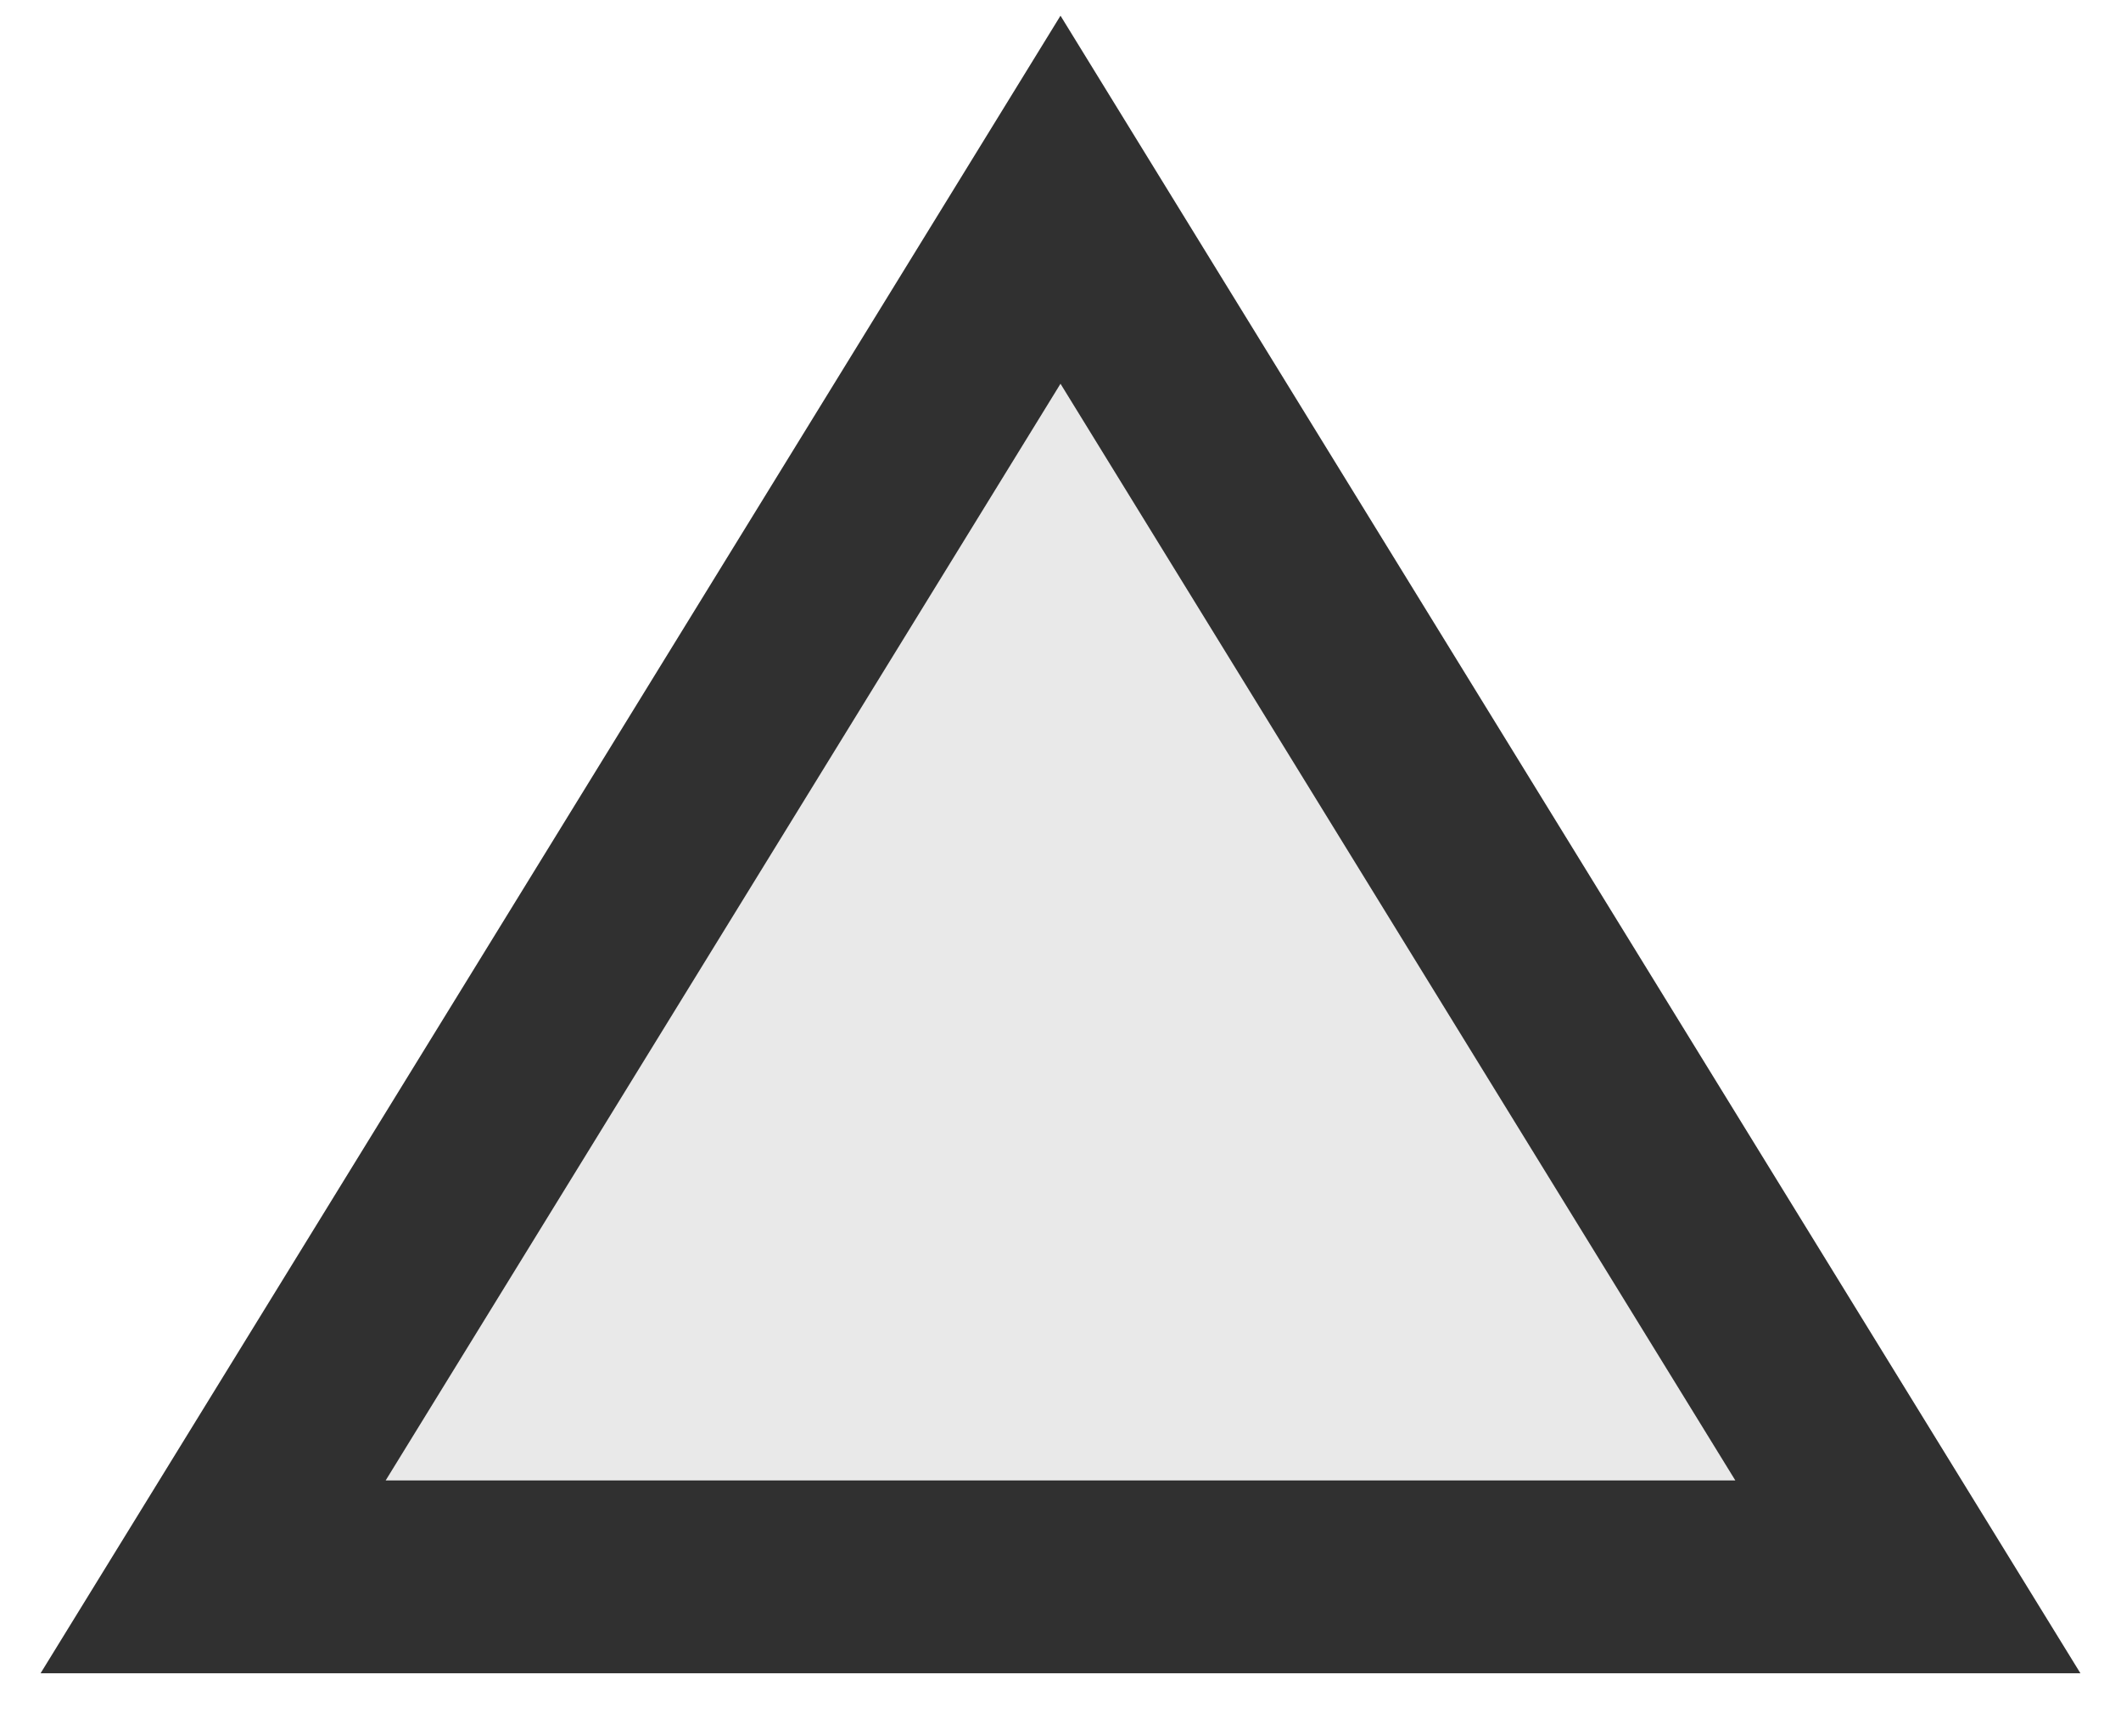
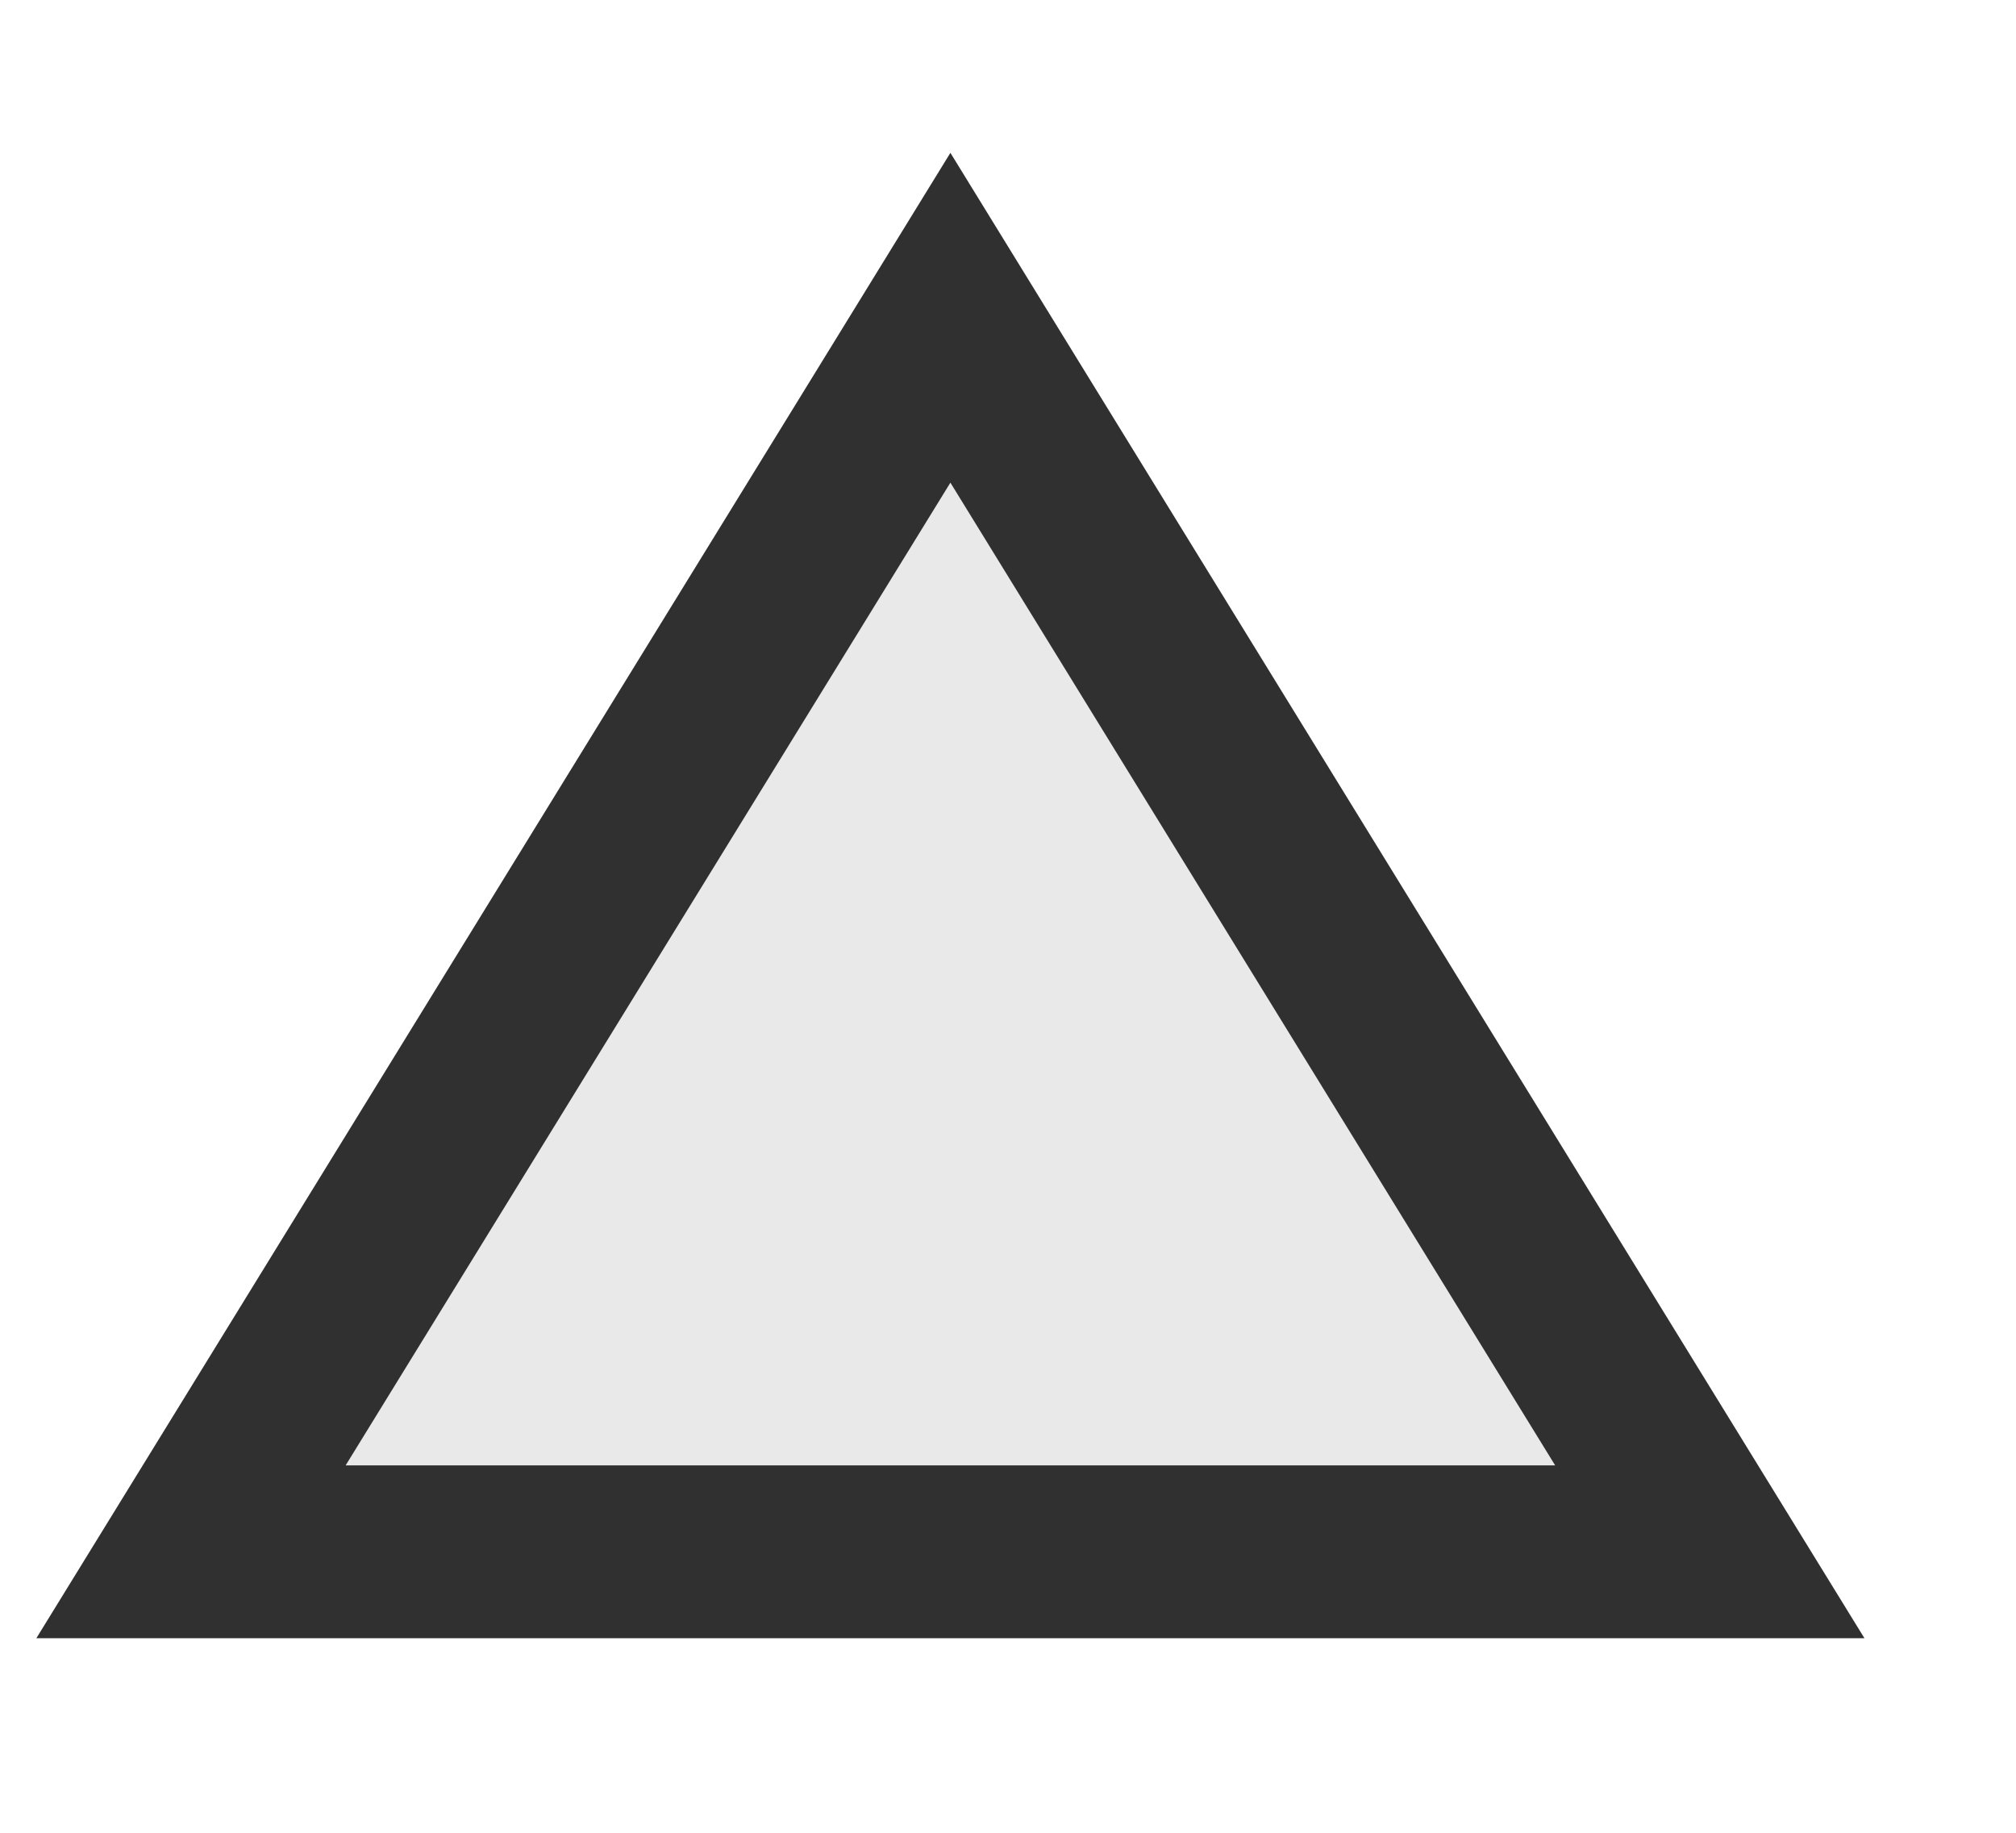
- <svg xmlns="http://www.w3.org/2000/svg" width="33" height="27" viewBox="0 0 33 27" fill="none">
+ <svg xmlns="http://www.w3.org/2000/svg" width="33" height="30" viewBox="0 0 35 27" fill="none">
  <path d="M27 24.531H29.684L28.277 22.245L17.777 5.183L16.5 3.107L15.223 5.183L4.723 22.245L3.316 24.531H6H27Z" fill="#E9E9E9" stroke="#303030" stroke-width="3" />
</svg>
